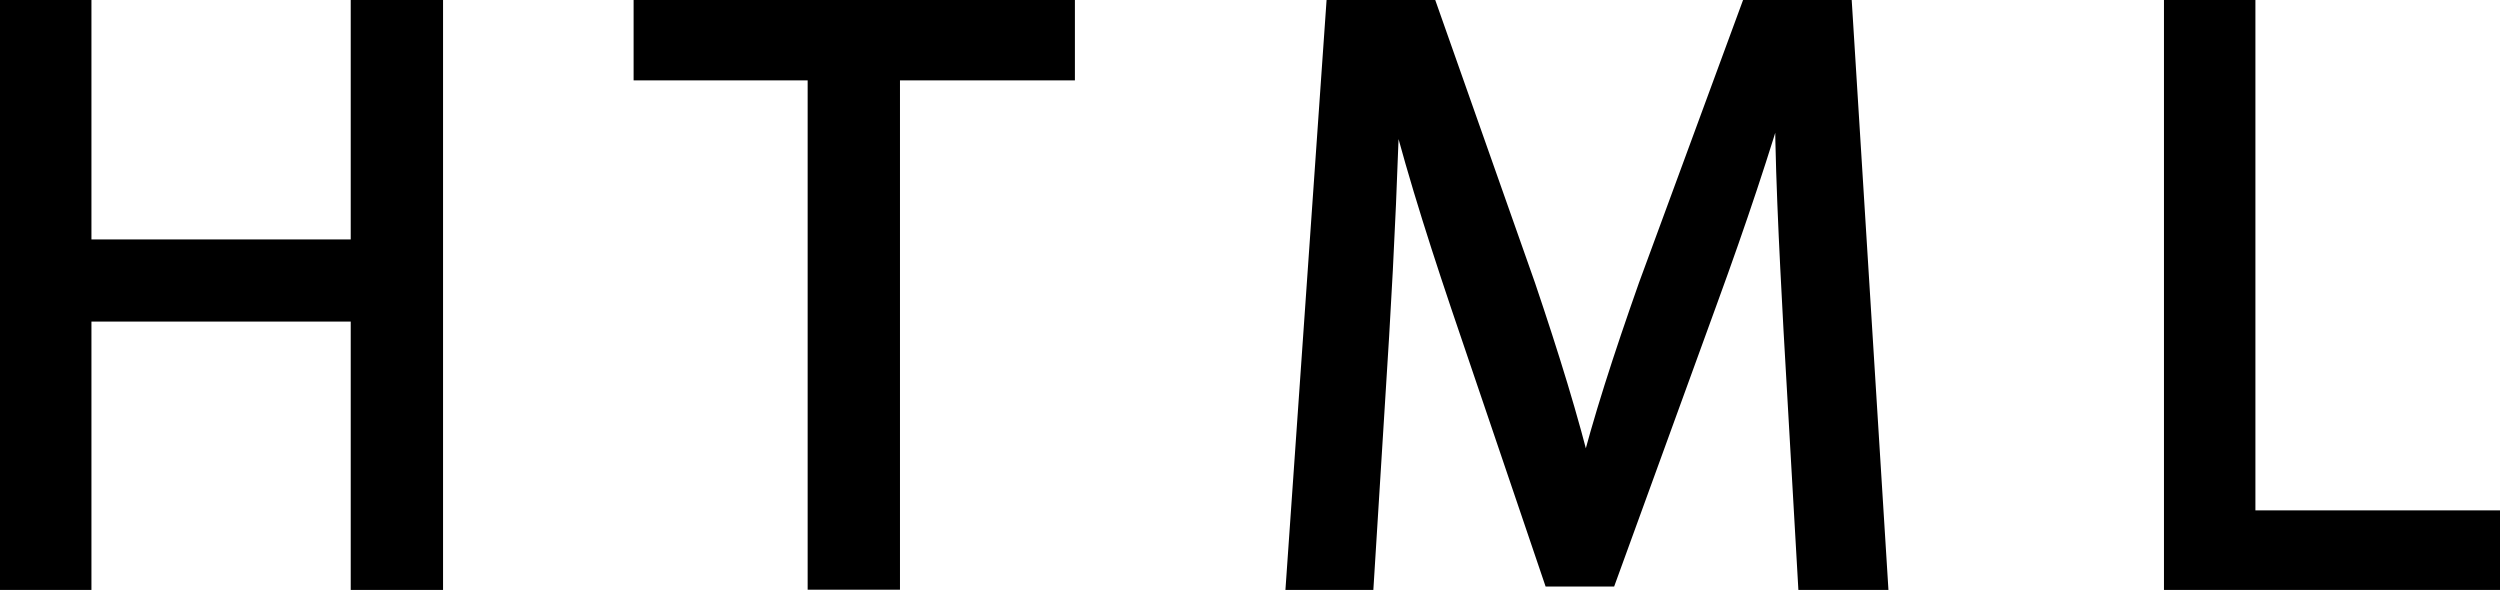
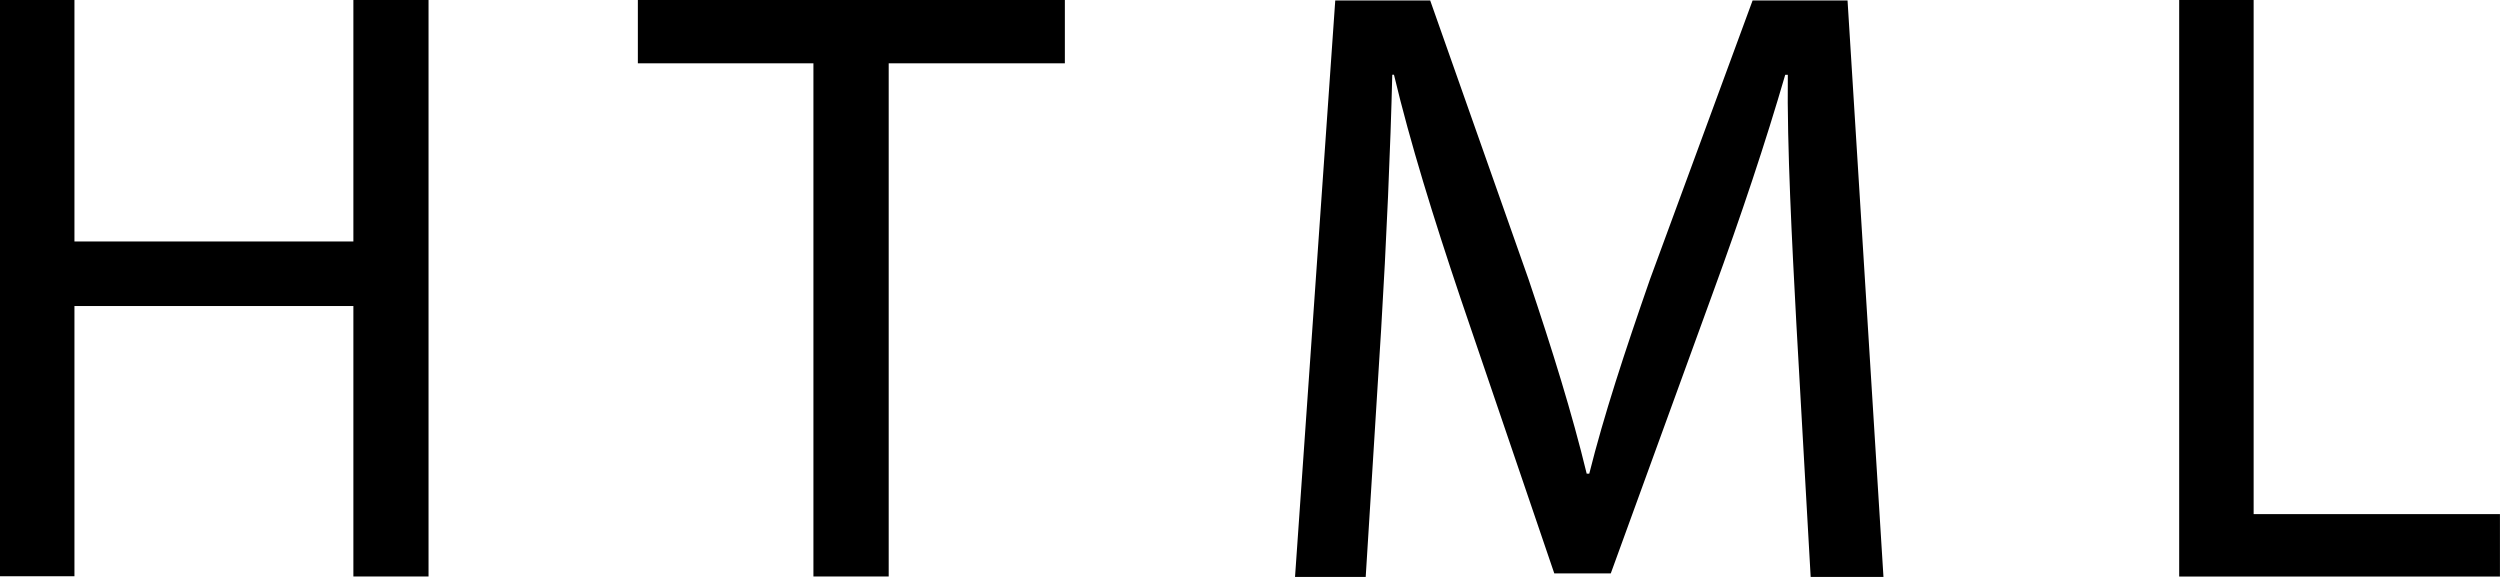
- <svg xmlns="http://www.w3.org/2000/svg" id="Слой_1" data-name="Слой 1" viewBox="0 0 427.04 100.77">
-   <defs>
-     <style>.cls-1{stroke:#000;stroke-miterlimit:10;stroke-width:3px;}</style>
-   </defs>
-   <path class="cls-1" d="M54.78,189.52v40.9h47.29v-40.9h12.77v97.77H102.07V241.45H54.78v45.84H42.16V189.52Z" transform="translate(-40.66 -188.02)" />
-   <path class="cls-1" d="M180.12,200.25H150.39V189.52h72.38v10.73H192.89v87H180.12Z" transform="translate(-40.66 -188.02)" />
-   <path class="cls-1" d="M346.81,244.35c-.73-13.64-1.6-30-1.45-42.21h-.44c-3.34,11.46-7.4,23.64-12.33,37.13l-17.26,47.44h-9.58l-15.81-46.57c-4.64-13.78-8.56-26.4-11.31-38h-.29c-.29,12.18-1,28.57-1.89,43.23l-2.61,41.92h-12l6.82-97.77h16.1l16.68,47.29c4.06,12,7.4,22.77,9.87,32.93h.43c2.47-9.87,5.95-20.6,10.3-32.93l17.41-47.29h16.1l6.09,97.77H349.27Z" transform="translate(-40.66 -188.02)" />
-   <path class="cls-1" d="M411.8,189.52h12.62V276.7H466.2v10.59H411.8Z" transform="translate(-40.66 -188.02)" />
+ <svg xmlns="http://www.w3.org/2000/svg" id="Слой_1" data-name="Слой 1" viewBox="0 0 424.47 97.95">
+   <path d="M12.64,158.77v41H60v-41H72.76v97.88H60V210.73H12.64v45.88H0V158.77Z" transform="translate(0 -158.77)" />
+   <path d="M138.11,169.52H108.3V158.77h72.5v10.75H150.89v87.13H138.11Z" transform="translate(0 -158.77)" />
+   <path d="M305,213.73c-.73-13.67-1.6-30.06-1.45-42.26h-.44c-3.34,11.47-7.4,23.67-12.34,37.17l-17.28,47.49h-9.59L248,209.46c-4.64-13.79-8.56-26.43-11.32-38h-.29c-.29,12.2-1,28.6-1.89,43.27l-2.62,42h-12l6.83-97.88h16.12l16.7,47.34c4.06,12.06,7.4,22.8,9.87,33h.44c2.47-9.88,6-20.62,10.31-33l17.42-47.34h16.12l6.1,97.88H307.43Z" transform="translate(0 -158.77)" />
+   <path d="M370,158.77h12.64v87.29h41.82v10.6H370Z" transform="translate(0 -158.77)" />
</svg>
